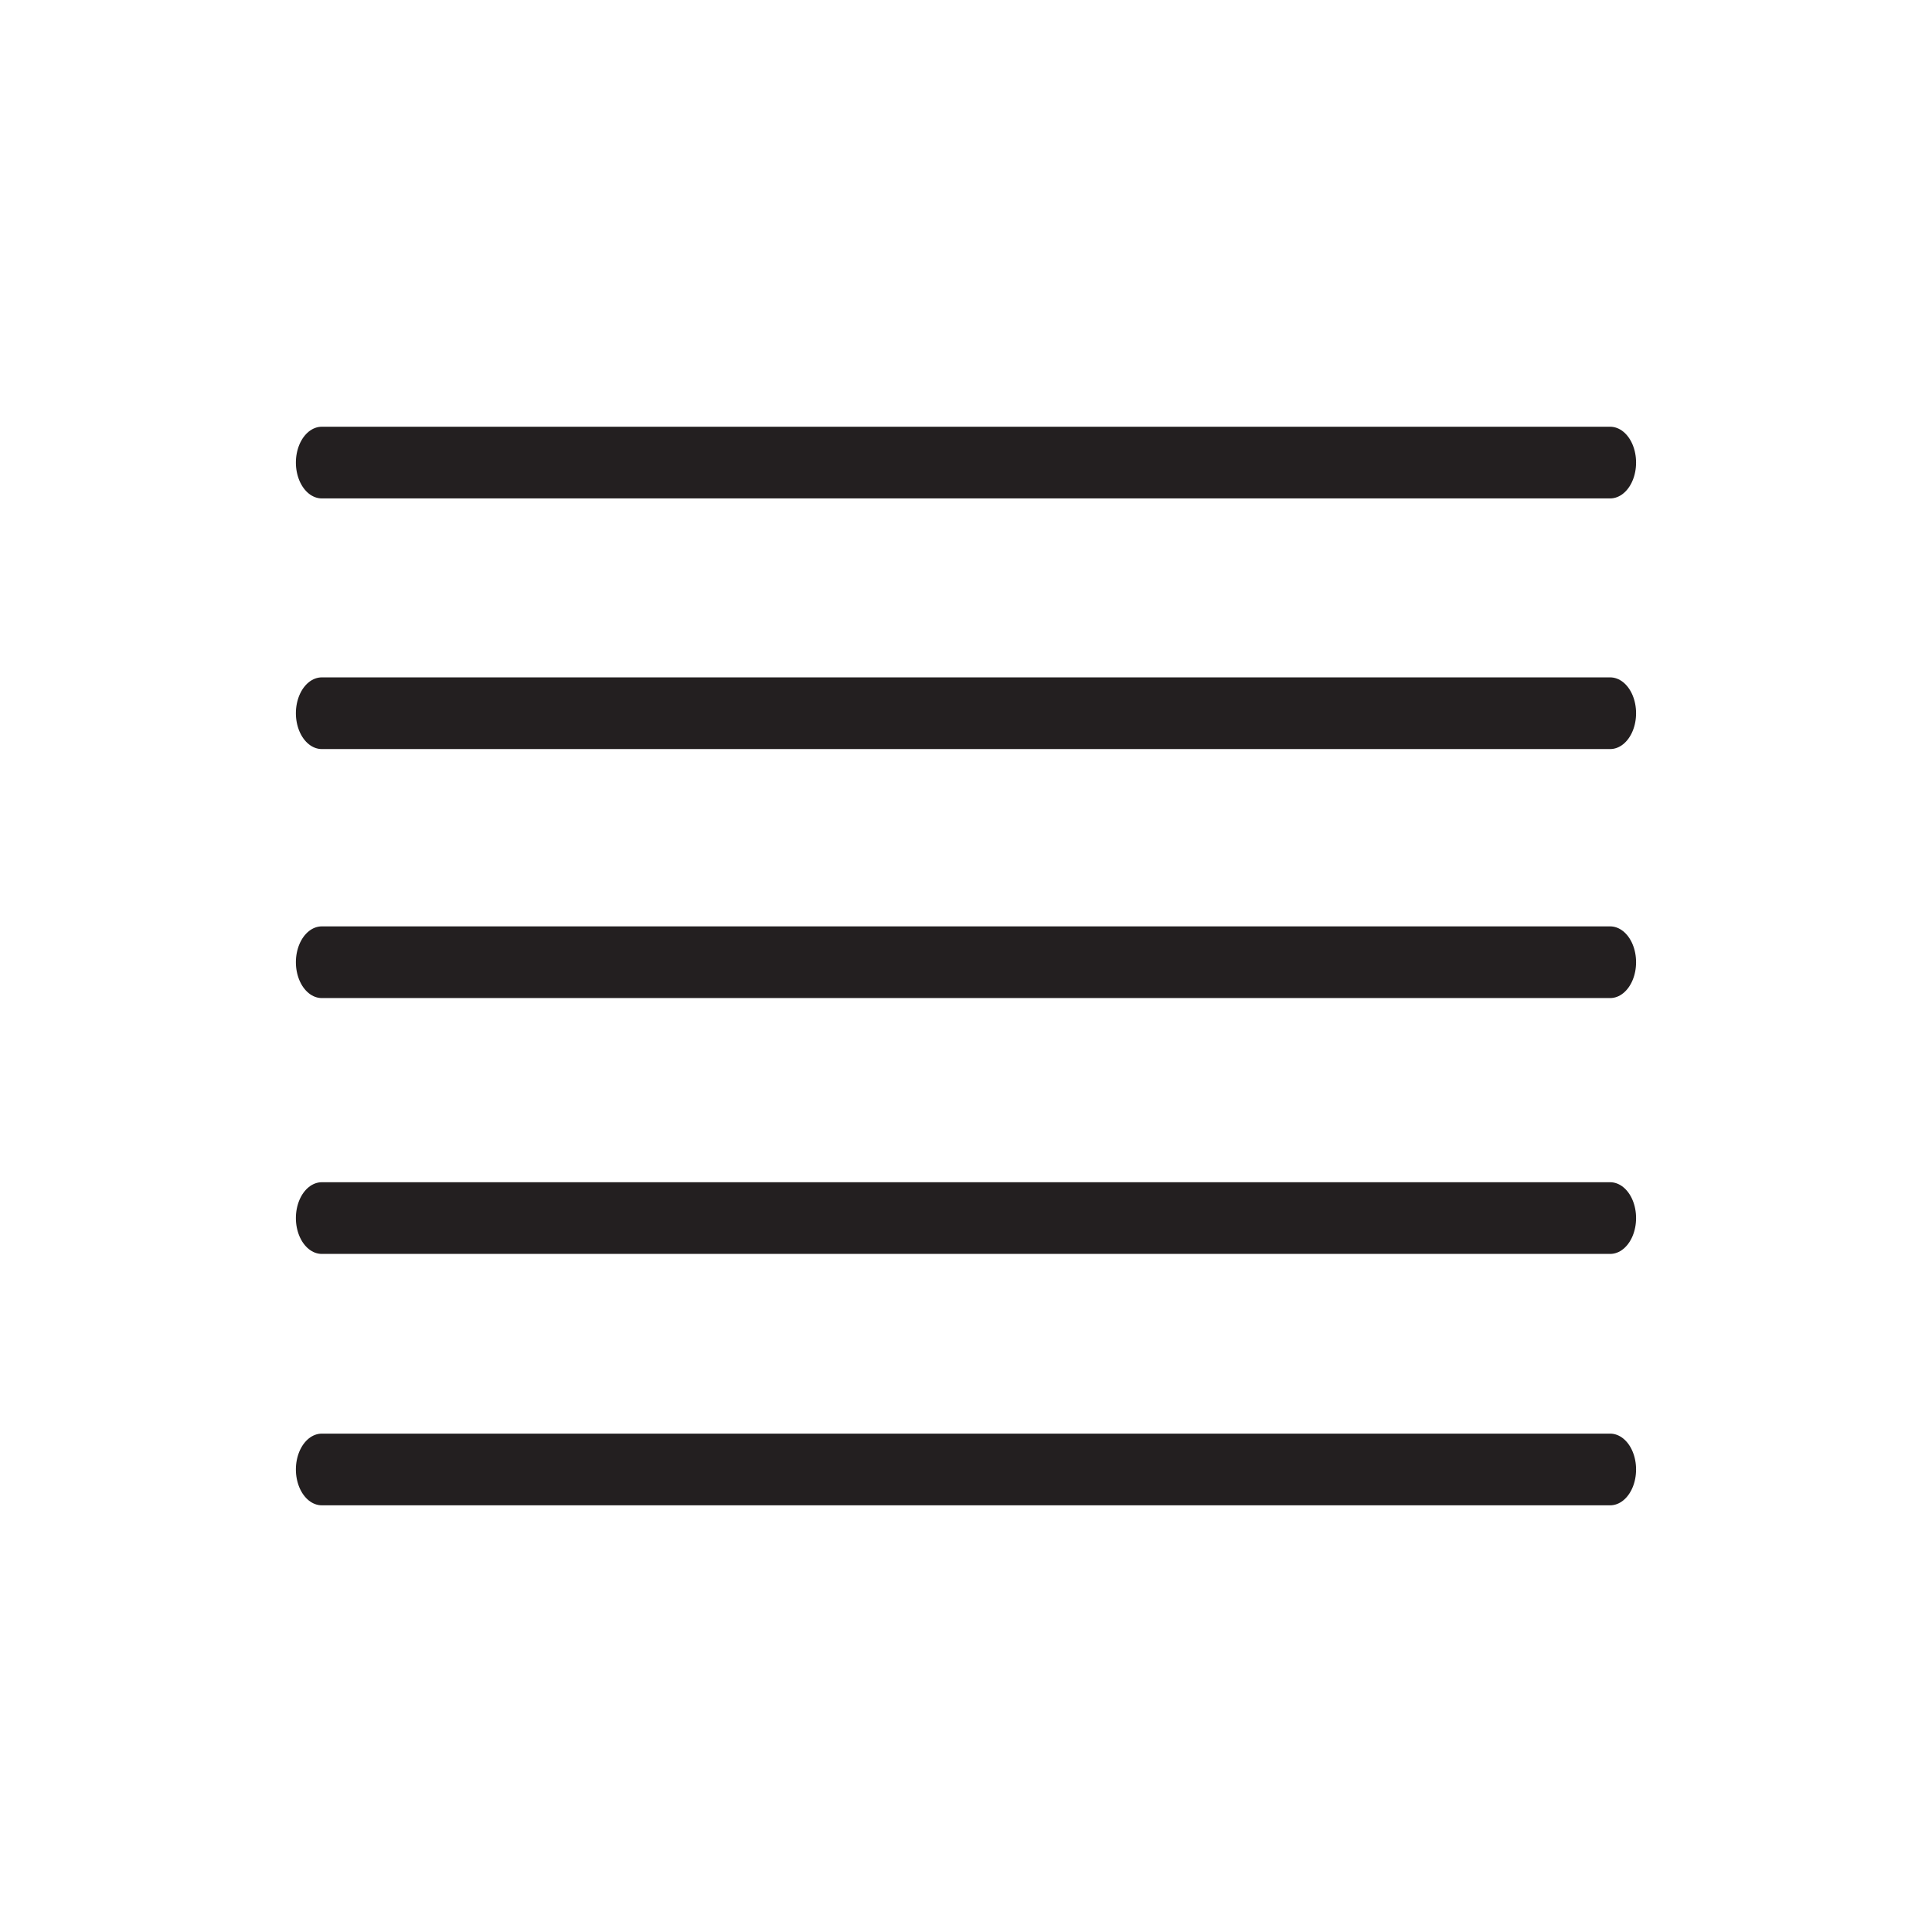
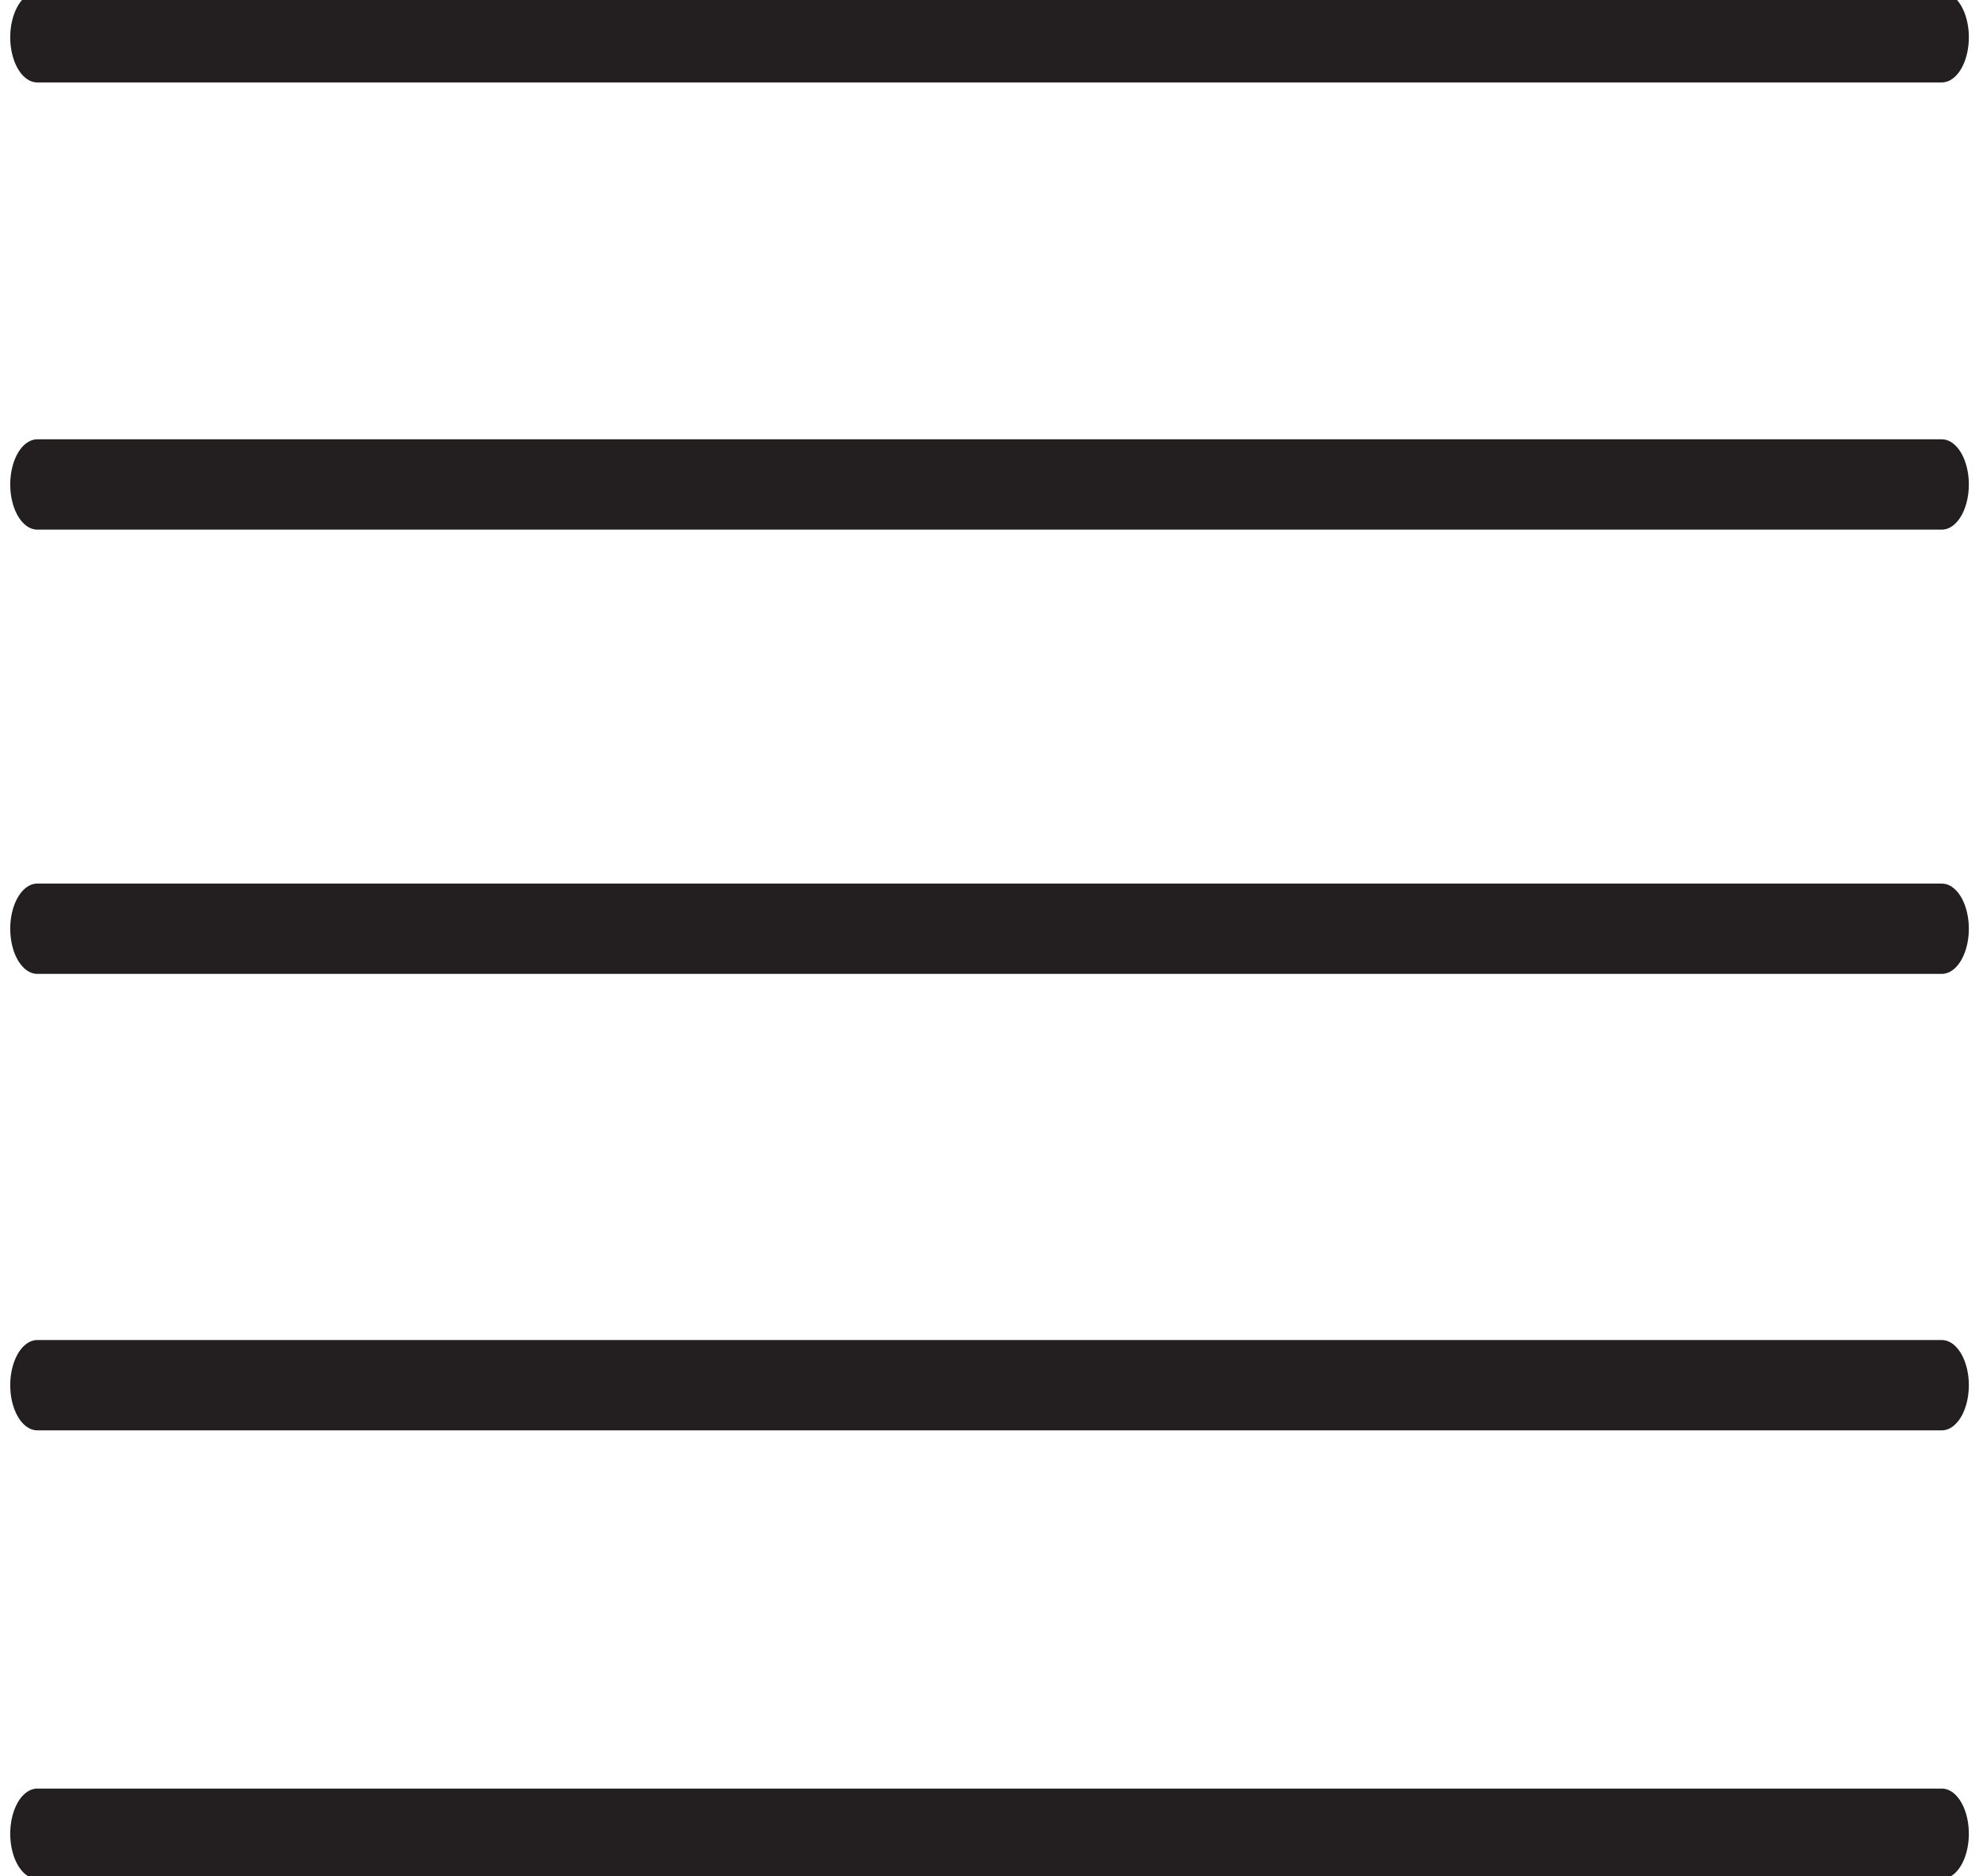
- <svg xmlns="http://www.w3.org/2000/svg" width="100%" height="100%" viewBox="0 0 386 386" version="1.1" xml:space="preserve" style="fill-rule:evenodd;clip-rule:evenodd;stroke-linecap:round;stroke-linejoin:round;stroke-miterlimit:20;">
-   <g transform="matrix(1,0,0,1,-1240.16,-679.388)">
+ <svg xmlns="http://www.w3.org/2000/svg" width="100%" height="100%" viewBox="0 0 333 315" version="1.1" xml:space="preserve" style="fill-rule:evenodd;clip-rule:evenodd;stroke-linecap:round;stroke-linejoin:round;stroke-miterlimit:20;">
+   <g transform="matrix(1,0,0,1,-1233.91,-715.301)">
    <g transform="matrix(0.4279,0,0,0.4279,509.813,626.429)">
-       <g transform="matrix(2.337,0,0,2.337,1016.75,-566.292)">
-         <rect x="295.276" y="295.276" width="385.986" height="385.986" style="fill:none;" />
-       </g>
-       <g transform="matrix(3.32925,0,0,3.32925,-8084.62,-4464.19)">
+       <g transform="matrix(4.13649,0,0,4.99224,-10645.4,-6981.22)">
        <g transform="matrix(0.818558,0,0,1.13218,1734.32,-766.58)">
-           <path d="M1529.33,1951.57L1750.07,1951.57" style="fill:none;stroke:rgb(35,31,32);stroke-width:8.88px;" />
+           <path d="M1529.33,1951.57L1750.07,1951.57" style="fill:none;stroke:rgb(35,31,32);stroke-width:6.27px;" />
        </g>
        <g transform="matrix(0.818558,0,0,1.13218,1734.32,-731.428)">
-           <path d="M1529.33,1951.57L1750.07,1951.57" style="fill:none;stroke:rgb(35,31,32);stroke-width:8.88px;" />
+           <path d="M1529.33,1951.57L1750.07,1951.57" style="fill:none;stroke:rgb(35,31,32);stroke-width:6.27px;" />
        </g>
        <g transform="matrix(0.818558,0,0,1.13218,1734.32,-696.506)">
-           <path d="M1529.33,1951.57L1750.07,1951.57" style="fill:none;stroke:rgb(35,31,32);stroke-width:8.88px;" />
+           <path d="M1529.33,1951.57L1750.07,1951.57" style="fill:none;stroke:rgb(35,31,32);stroke-width:6.27px;" />
        </g>
        <g transform="matrix(0.818558,0,0,1.13218,1734.32,-660.624)">
-           <path d="M1529.33,1951.57L1750.07,1951.57" style="fill:none;stroke:rgb(35,31,32);stroke-width:8.88px;" />
+           <path d="M1529.33,1951.57L1750.07,1951.57" style="fill:none;stroke:rgb(35,31,32);stroke-width:6.27px;" />
        </g>
        <g transform="matrix(0.818558,0,0,1.13218,1734.32,-625.366)">
-           <path d="M1529.33,1951.57L1750.07,1951.57" style="fill:none;stroke:rgb(35,31,32);stroke-width:8.88px;" />
+           <path d="M1529.33,1951.57L1750.07,1951.57" style="fill:none;stroke:rgb(35,31,32);stroke-width:6.27px;" />
        </g>
      </g>
    </g>
  </g>
</svg>
